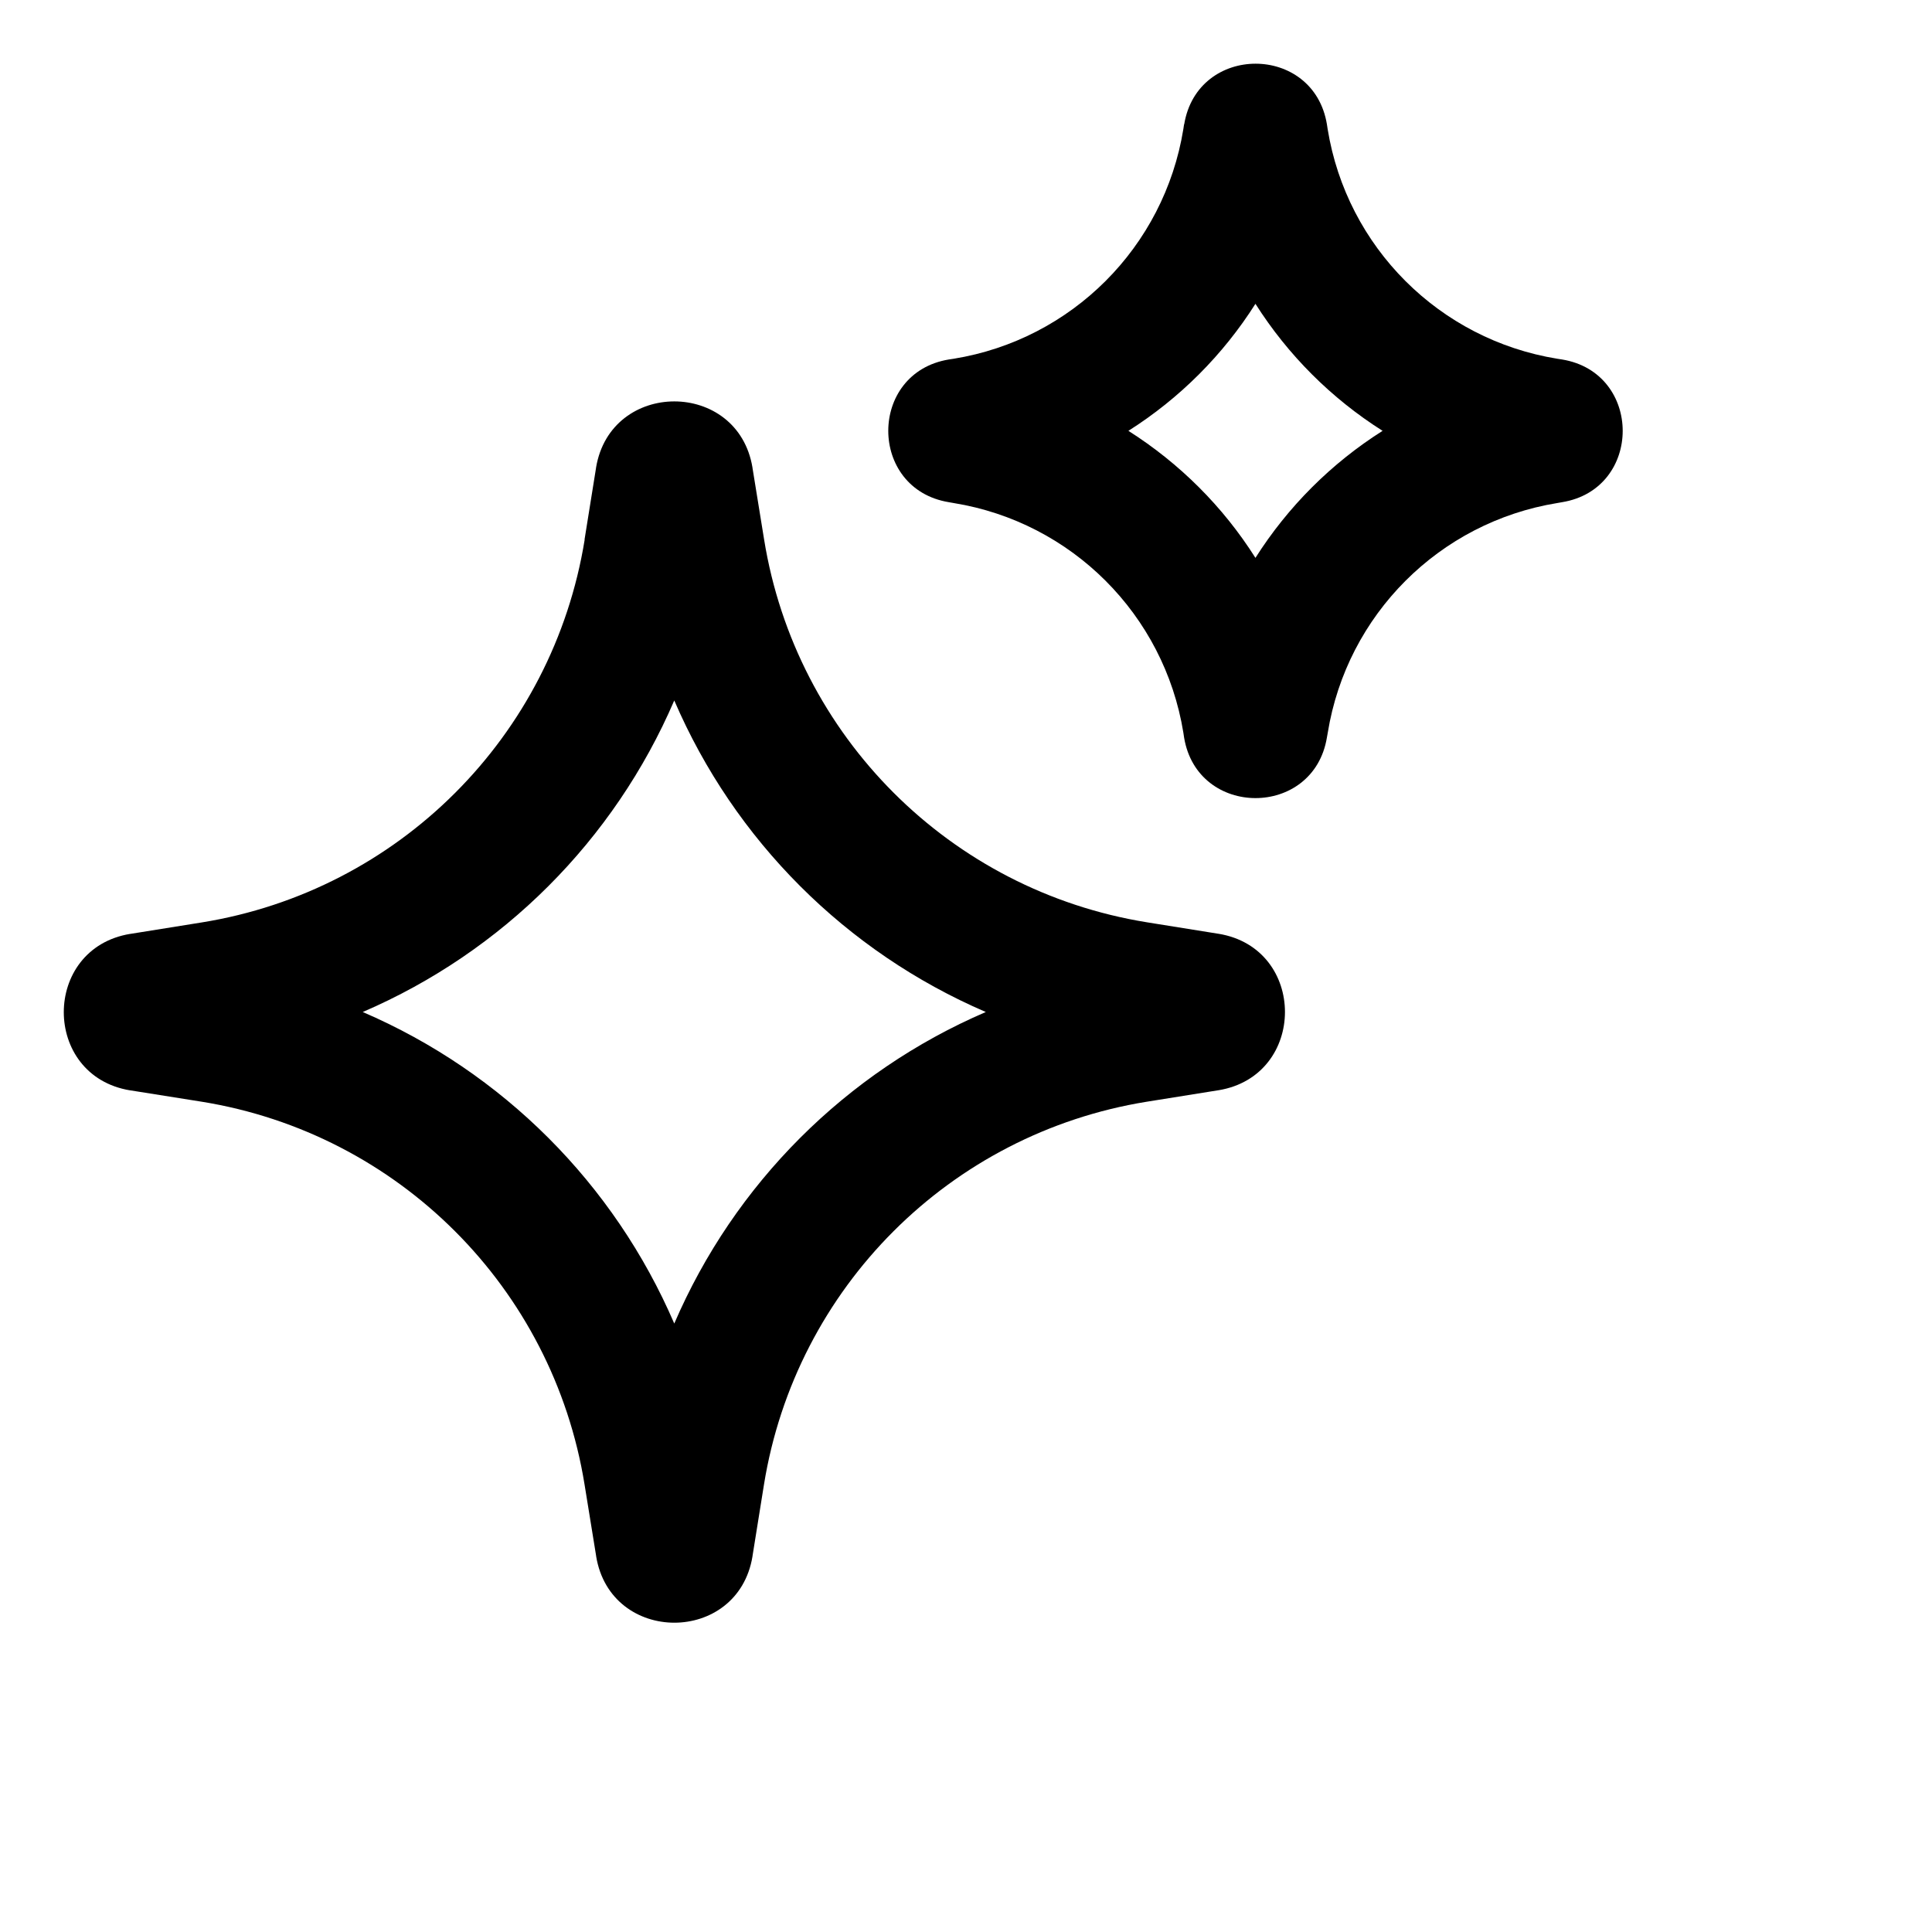
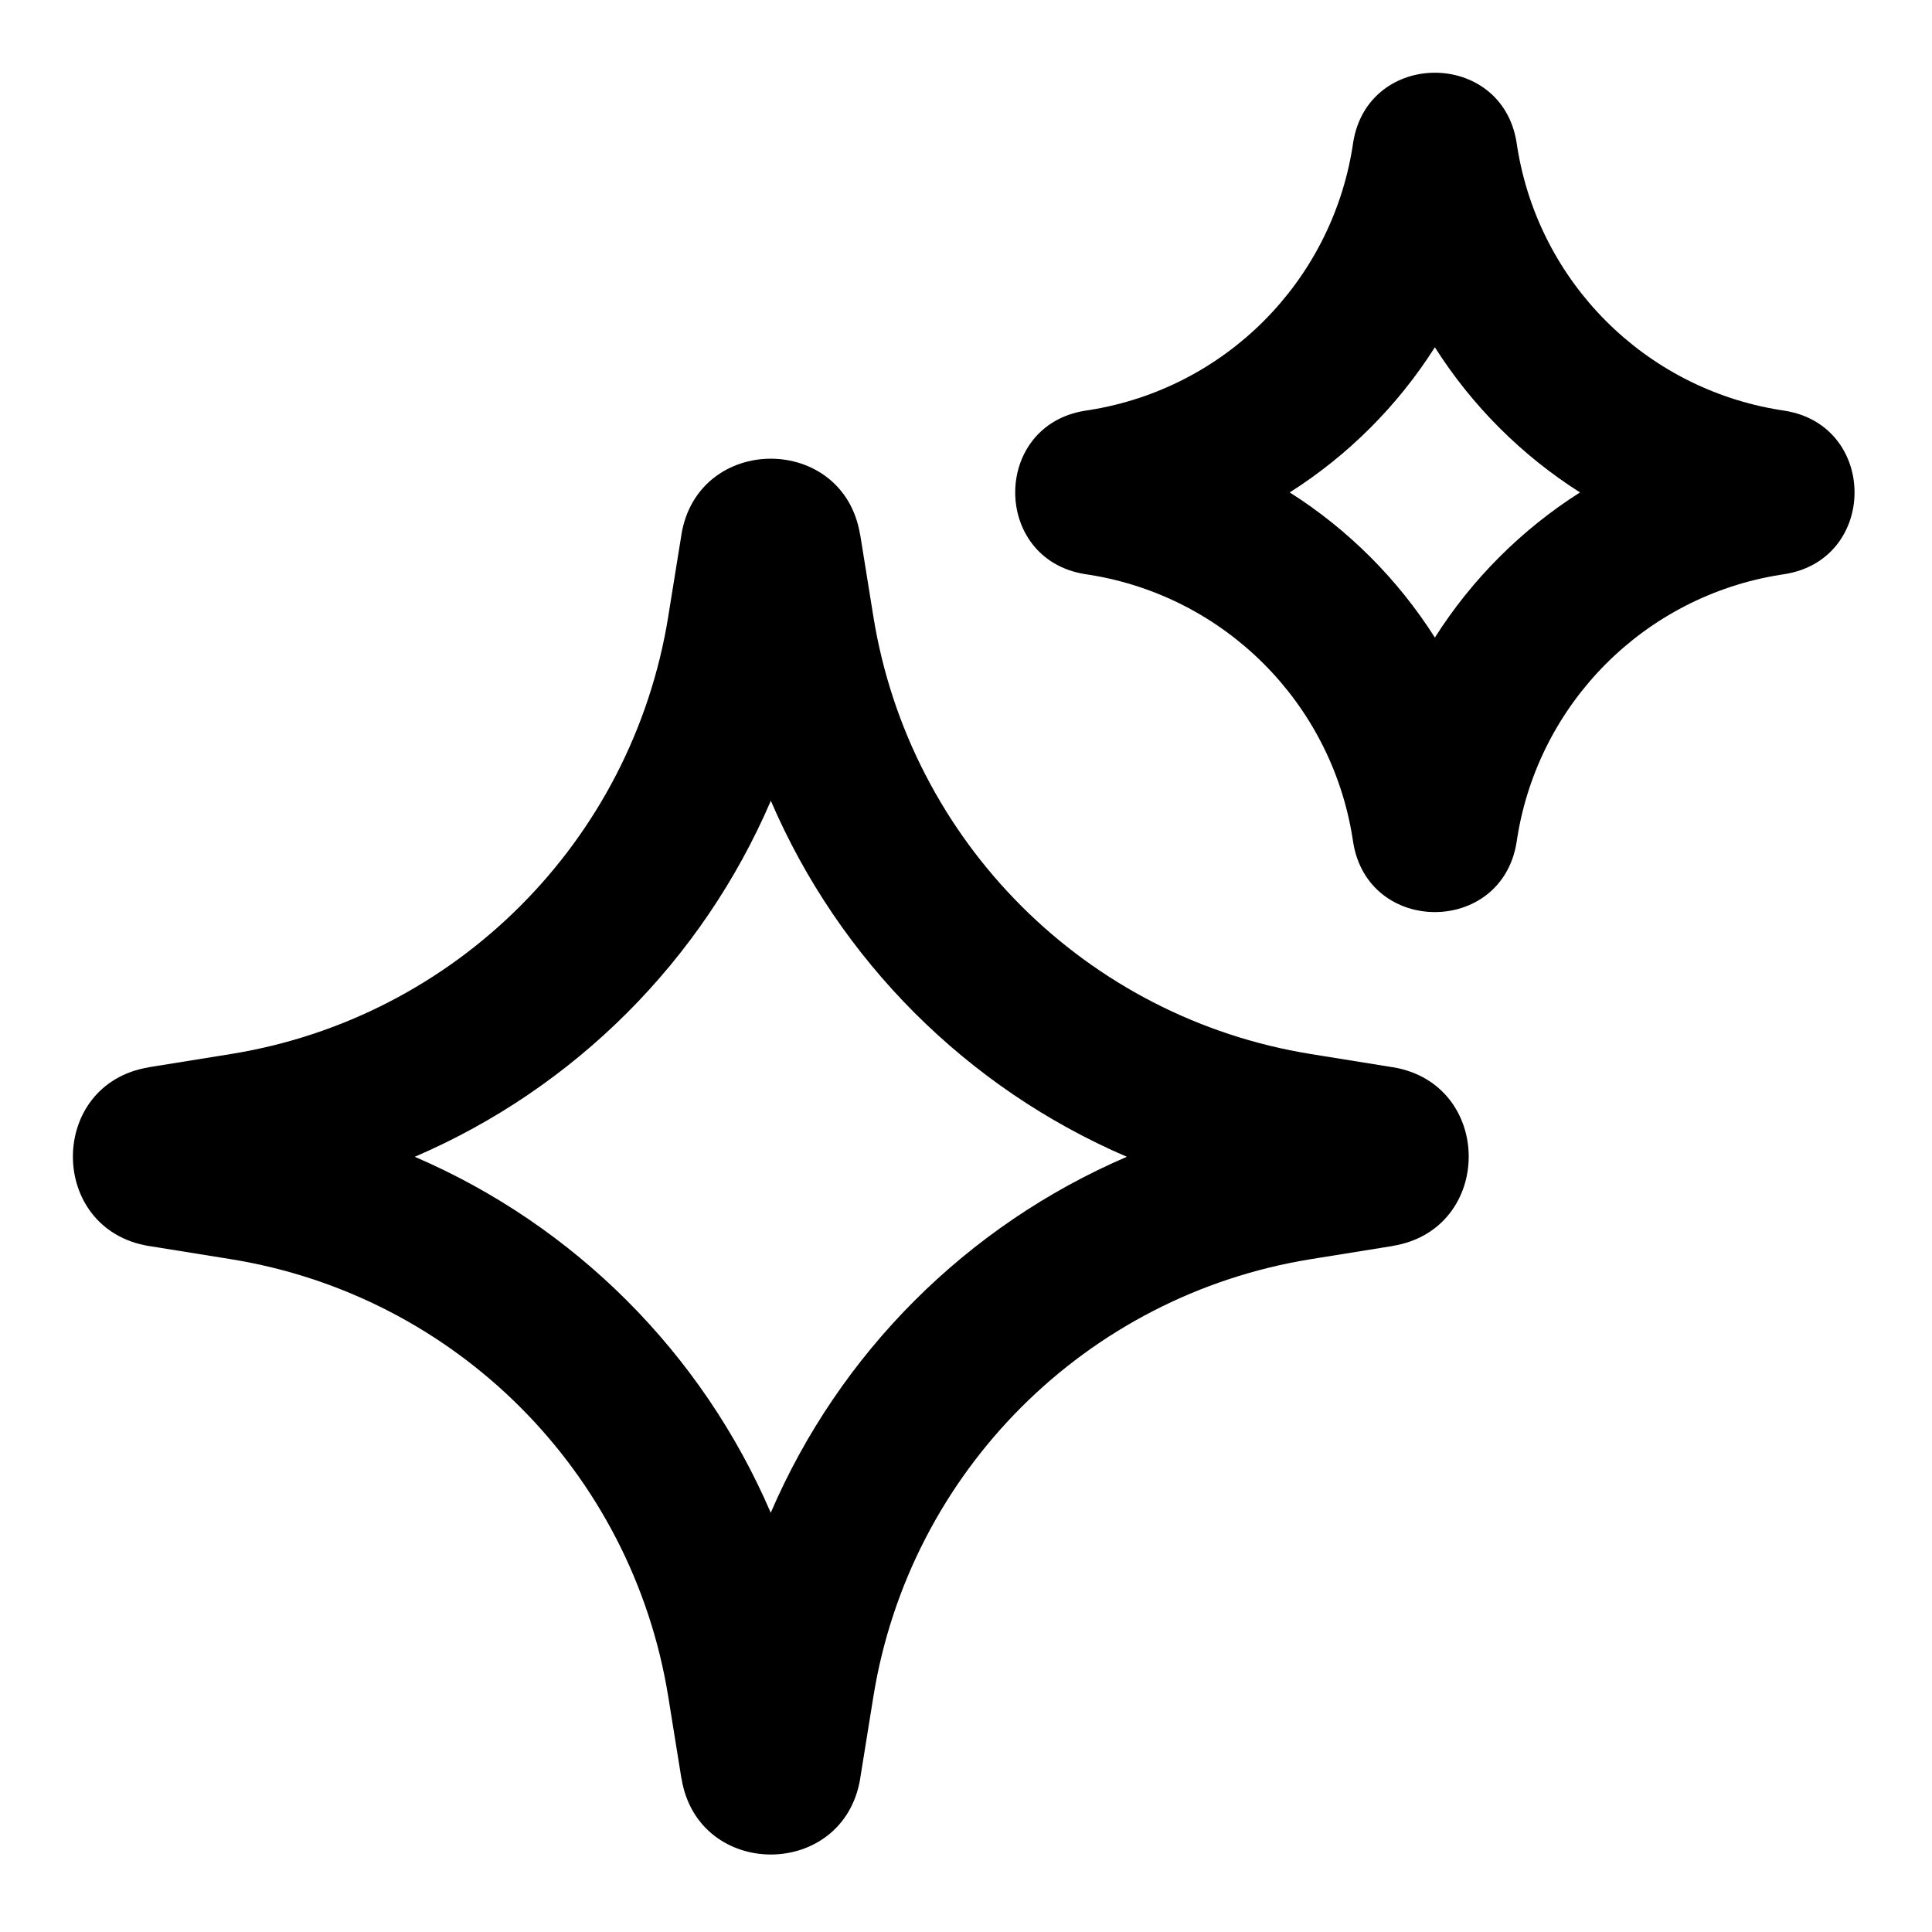
<svg xmlns="http://www.w3.org/2000/svg" width="16" height="16" viewBox="0 0 16 16">
-   <path fill-rule="evenodd" d="M10.397 2.516a3.4 3.4 0 0 1-1.052 1.052c.424.269.784.628 1.052 1.052a3.4 3.4 0 0 1 1.053-1.052 3.4 3.4 0 0 1-1.053-1.052m-.59-1.486c.11-.67 1.072-.67 1.182 0l.006.039a2.3 2.3 0 0 0 1.902 1.902l.039.006c.67.11.67 1.073 0 1.182l-.04.007a2.3 2.3 0 0 0-1.9 1.902l-.007.039c-.11.67-1.073.67-1.183 0l-.006-.04a2.3 2.3 0 0 0-1.902-1.901l-.04-.007c-.669-.11-.669-1.072 0-1.182l.04-.006A2.3 2.3 0 0 0 9.8 1.069l.006-.04ZM4.841 4.468l.095-.592v-.002c.121-.733 1.176-.733 1.296 0v.002l.096.592a3.83 3.83 0 0 0 3.17 3.17l.592.095h.001c.734.12.734 1.175 0 1.296h-.001l-.593.095a3.83 3.83 0 0 0-3.17 3.17l-.095.592v.002c-.12.734-1.175.734-1.295 0v-.002l-.096-.592a3.83 3.83 0 0 0-3.17-3.17L1.08 9.03h-.002c-.733-.12-.733-1.175 0-1.296h.002l.592-.095a3.83 3.83 0 0 0 3.17-3.17Zm.743 1.333a4.93 4.93 0 0 1-2.58 2.58 4.93 4.93 0 0 1 2.58 2.58 4.93 4.93 0 0 1 2.58-2.58 4.93 4.93 0 0 1-2.58-2.58" />
+   <path fill-rule="evenodd" d="M11.883 2.876a3.9 3.9 0 0 1-1.202 1.202c.484.307.895.718 1.202 1.202a3.9 3.9 0 0 1 1.202-1.202 3.9 3.9 0 0 1-1.202-1.202m-.676-1.7c.126-.765 1.226-.765 1.352 0l.007.046a2.625 2.625 0 0 0 2.173 2.173h.001l.044.007c.766.126.766 1.226 0 1.352l-.045.007a2.625 2.625 0 0 0-2.173 2.173l-.007.045c-.126.766-1.226.766-1.352 0l-.007-.045a2.625 2.625 0 0 0-2.173-2.173l-.045-.007c-.766-.126-.766-1.226 0-1.352l.045-.007A2.625 2.625 0 0 0 11.2 1.222zm-5.673 3.93.109-.676v-.002c.138-.839 1.343-.839 1.48 0l.001.002.109.677a4.375 4.375 0 0 0 3.622 3.622l.677.109h.002c.839.138.839 1.343 0 1.48l-.002.001-.677.109a4.375 4.375 0 0 0-3.622 3.622l-.109.677v.002c-.138.839-1.343.839-1.48 0l-.001-.002-.109-.677a4.375 4.375 0 0 0-3.622-3.622l-.677-.109h-.002c-.839-.138-.839-1.343 0-1.48l.002-.001.677-.109a4.375 4.375 0 0 0 3.622-3.622m.85 1.524A5.63 5.63 0 0 1 3.435 9.58a5.63 5.63 0 0 1 2.948 2.948A5.63 5.63 0 0 1 9.332 9.58a5.63 5.63 0 0 1-2.949-2.95" />
</svg>
